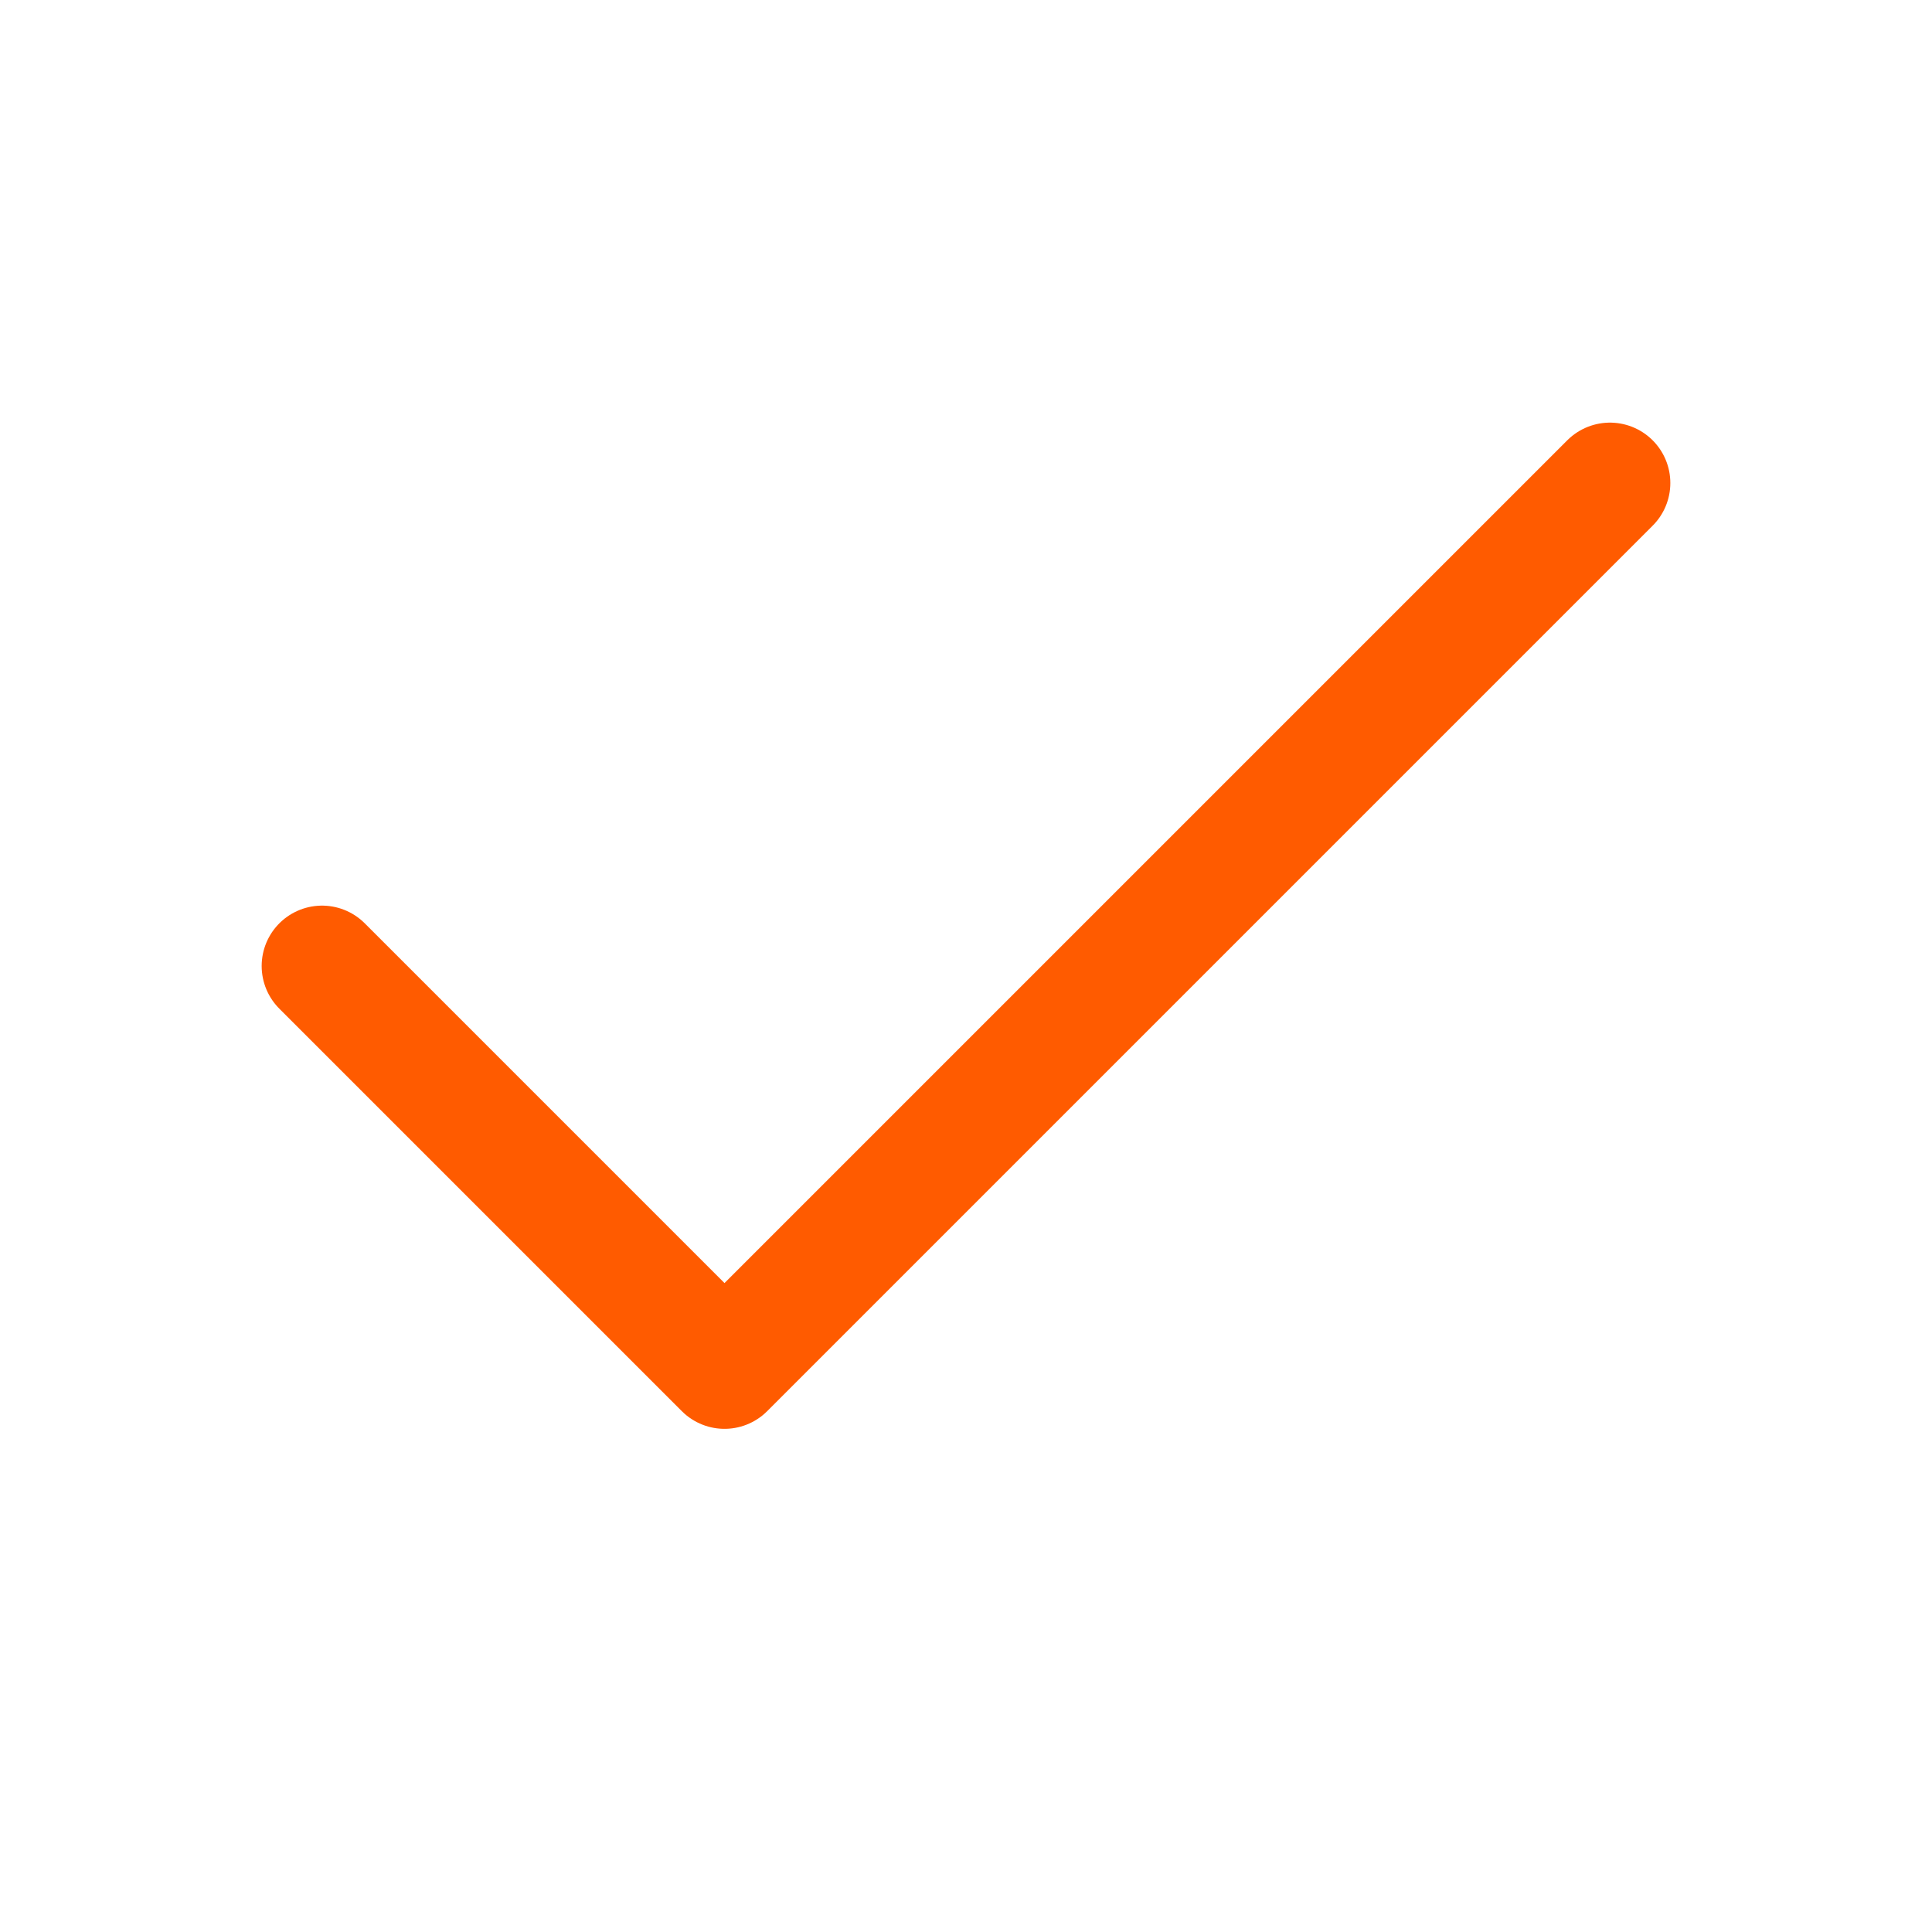
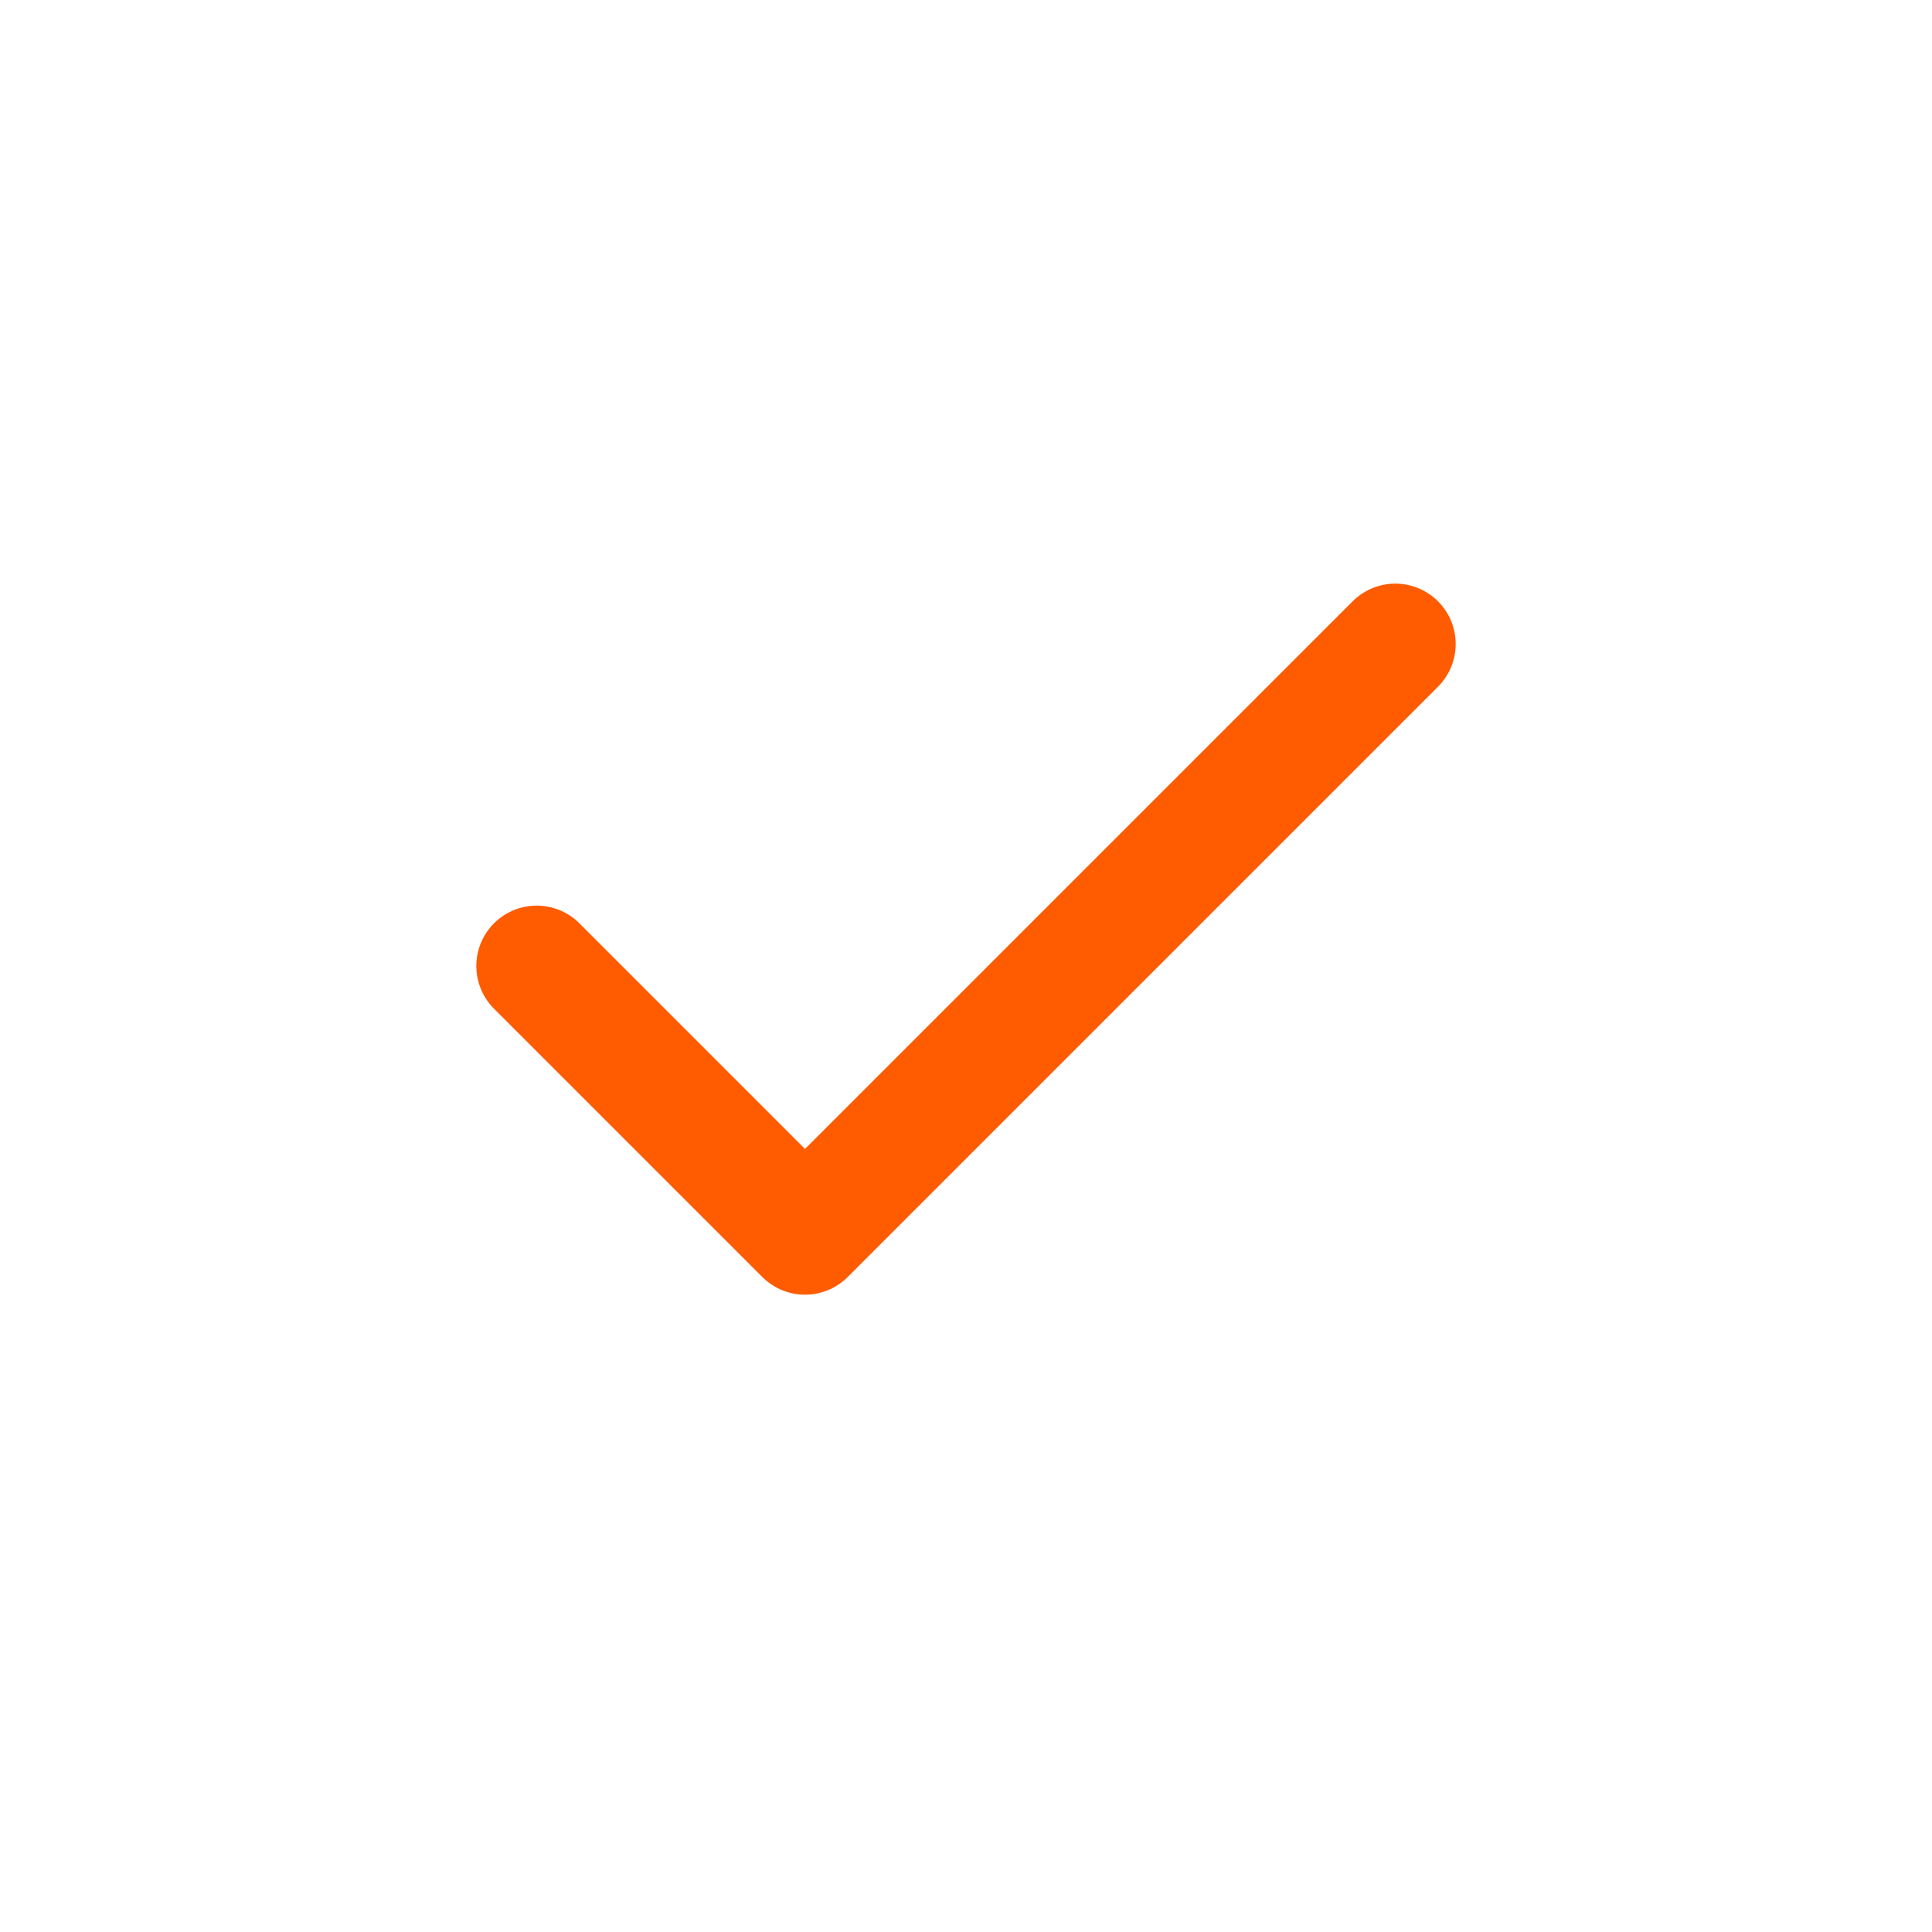
- <svg xmlns="http://www.w3.org/2000/svg" width="16" height="16" viewBox="0 0 16 16" fill="none">
-   <path d="M13.333 4L6 11.333L2.667 8" stroke="#FF5B00" stroke-linecap="round" stroke-linejoin="round" />
+ <svg xmlns="http://www.w3.org/2000/svg" width="24" height="24" viewBox="0 0 24 24" fill="none">
+   <path d="M17.333 8L10 15.333L6.667 12" stroke="#FF5B00" stroke-width="1.5" stroke-linecap="round" stroke-linejoin="round" />
</svg>
